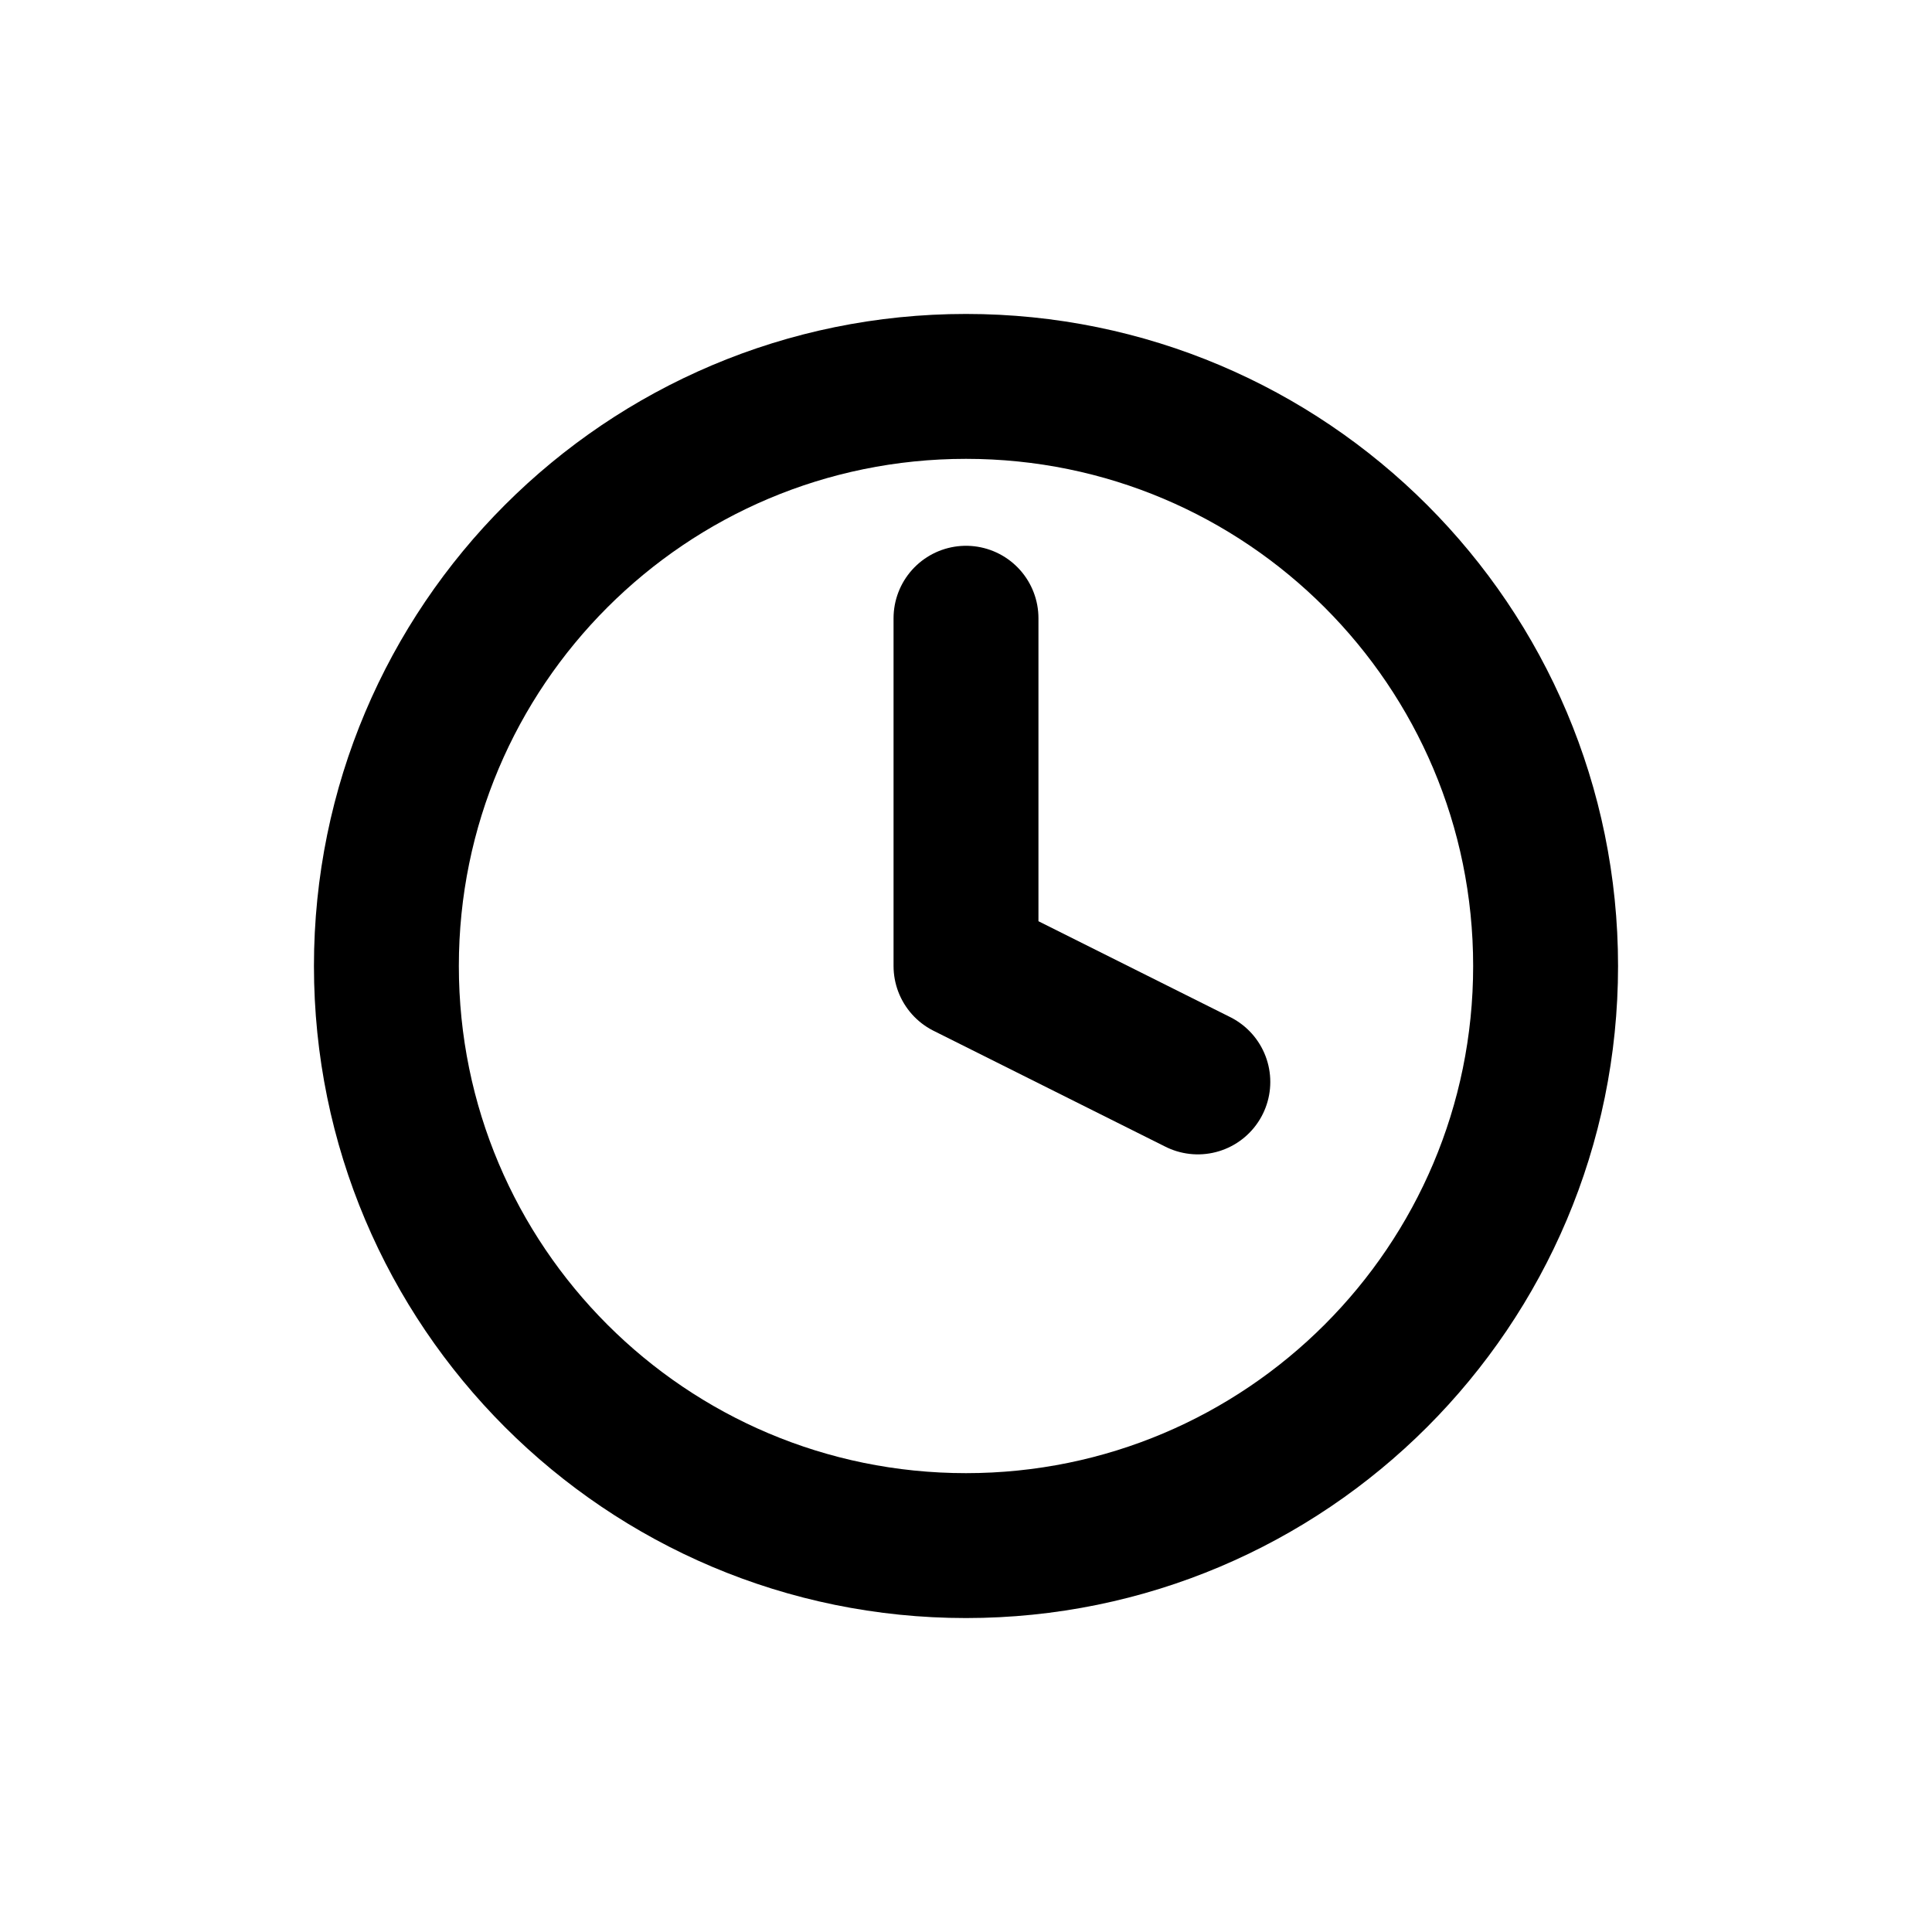
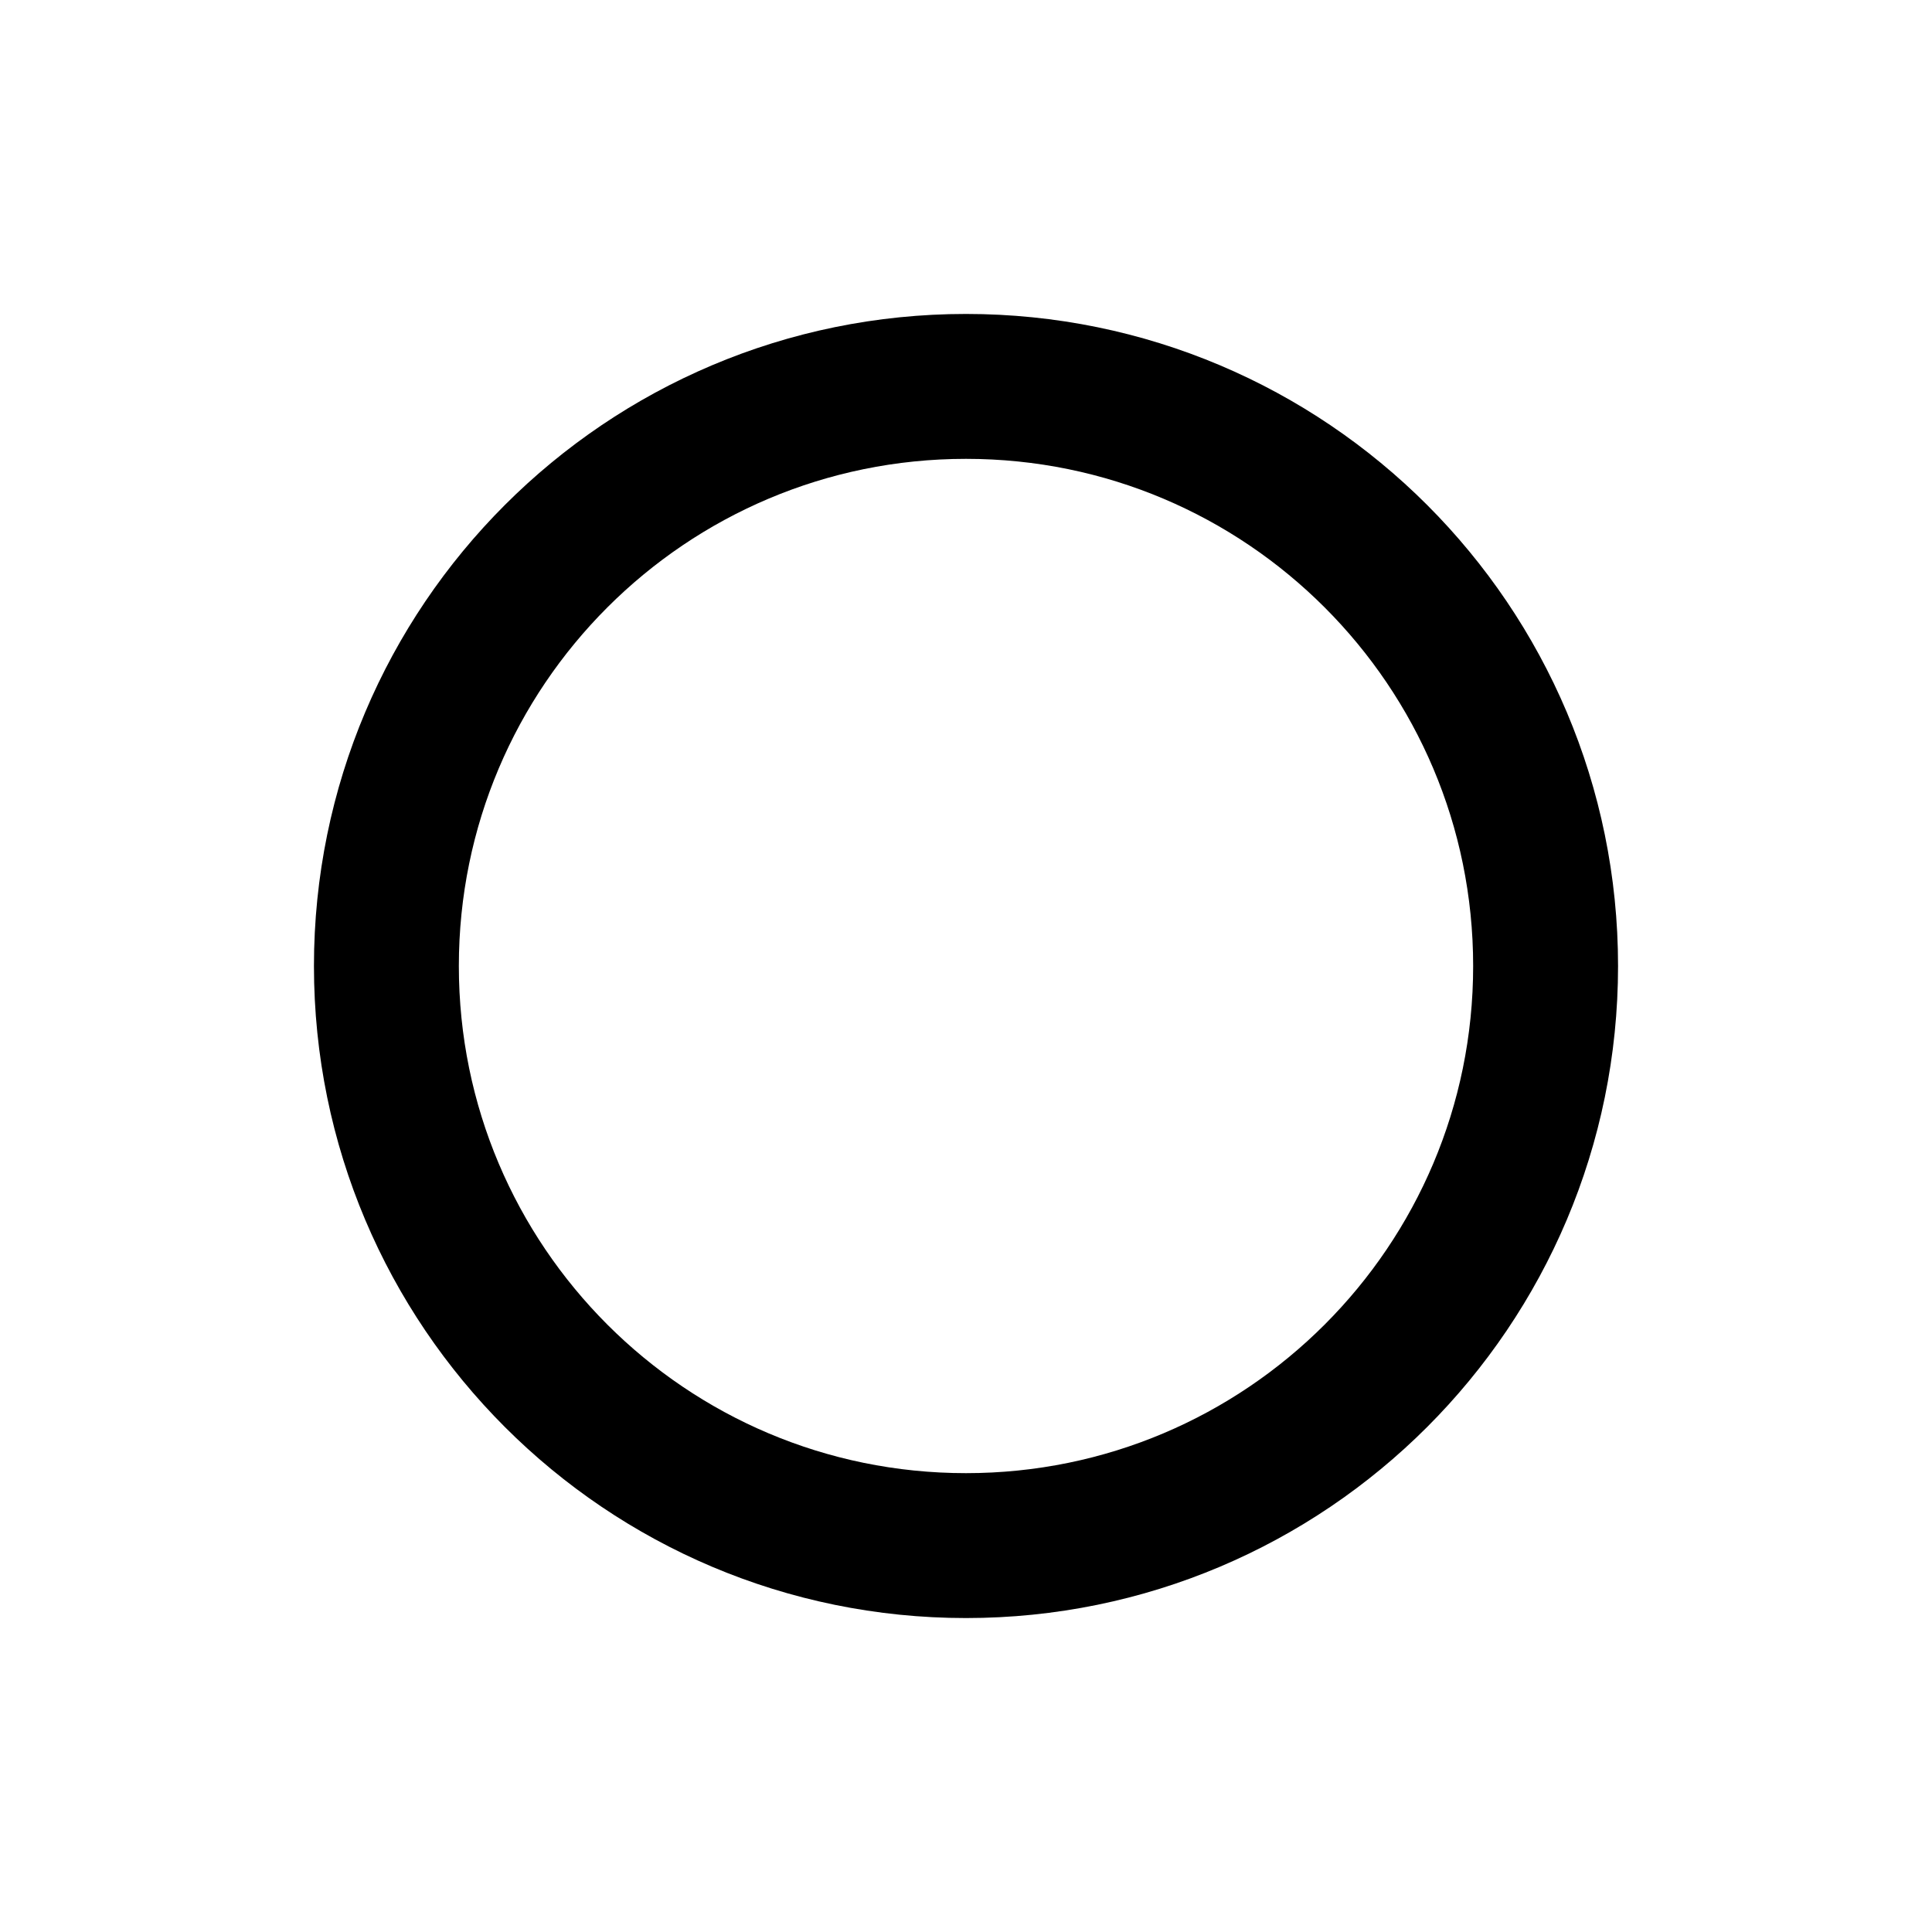
<svg xmlns="http://www.w3.org/2000/svg" width="20" height="20" viewBox="0 0 20 20" fill="none">
  <path d="M10 16C13.314 16 16 13.314 16 10C16 6.686 13.314 4 10 4C6.686 4 4 6.686 4 10C4 13.314 6.686 16 10 16Z" stroke="black" stroke-width="1.5" stroke-linecap="round" stroke-linejoin="round" />
-   <path d="M10 6.4V10L12.4 11.2" stroke="black" stroke-width="1.5" stroke-linecap="round" stroke-linejoin="round" />
+   <path d="M10 6.4V10L12.4 11.2" stroke-width="1.5" stroke-linecap="round" stroke-linejoin="round" />
</svg>
